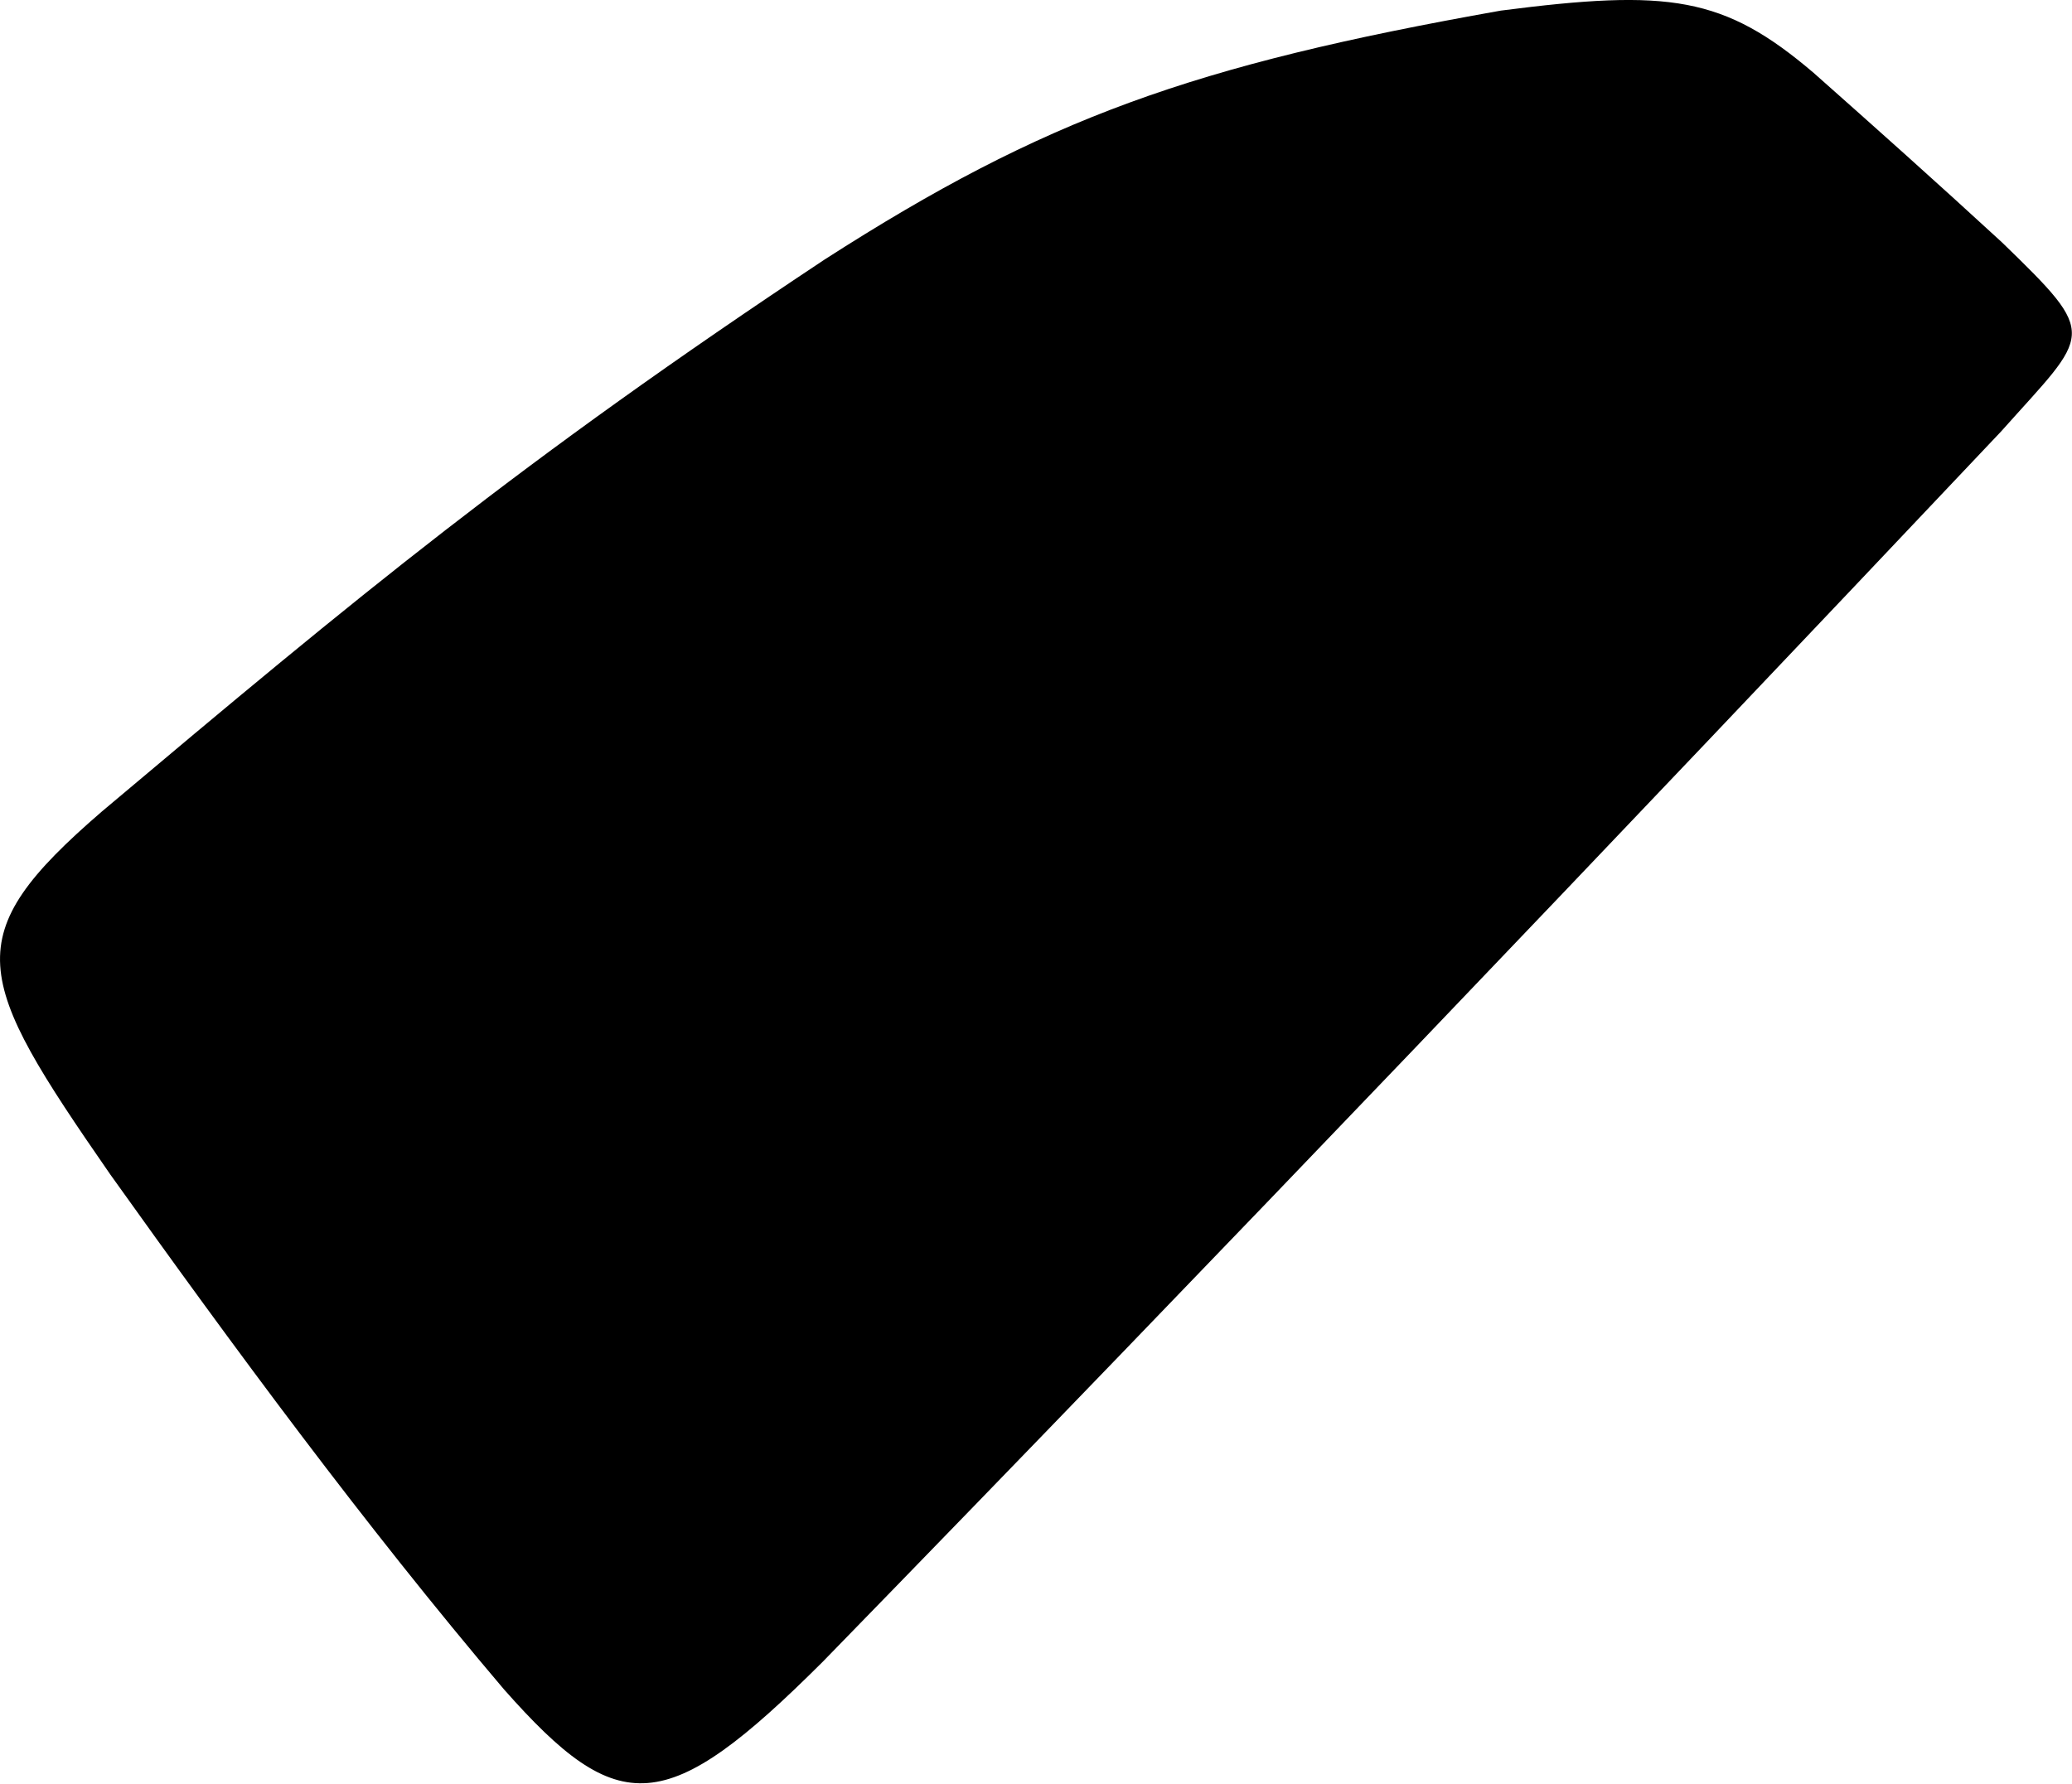
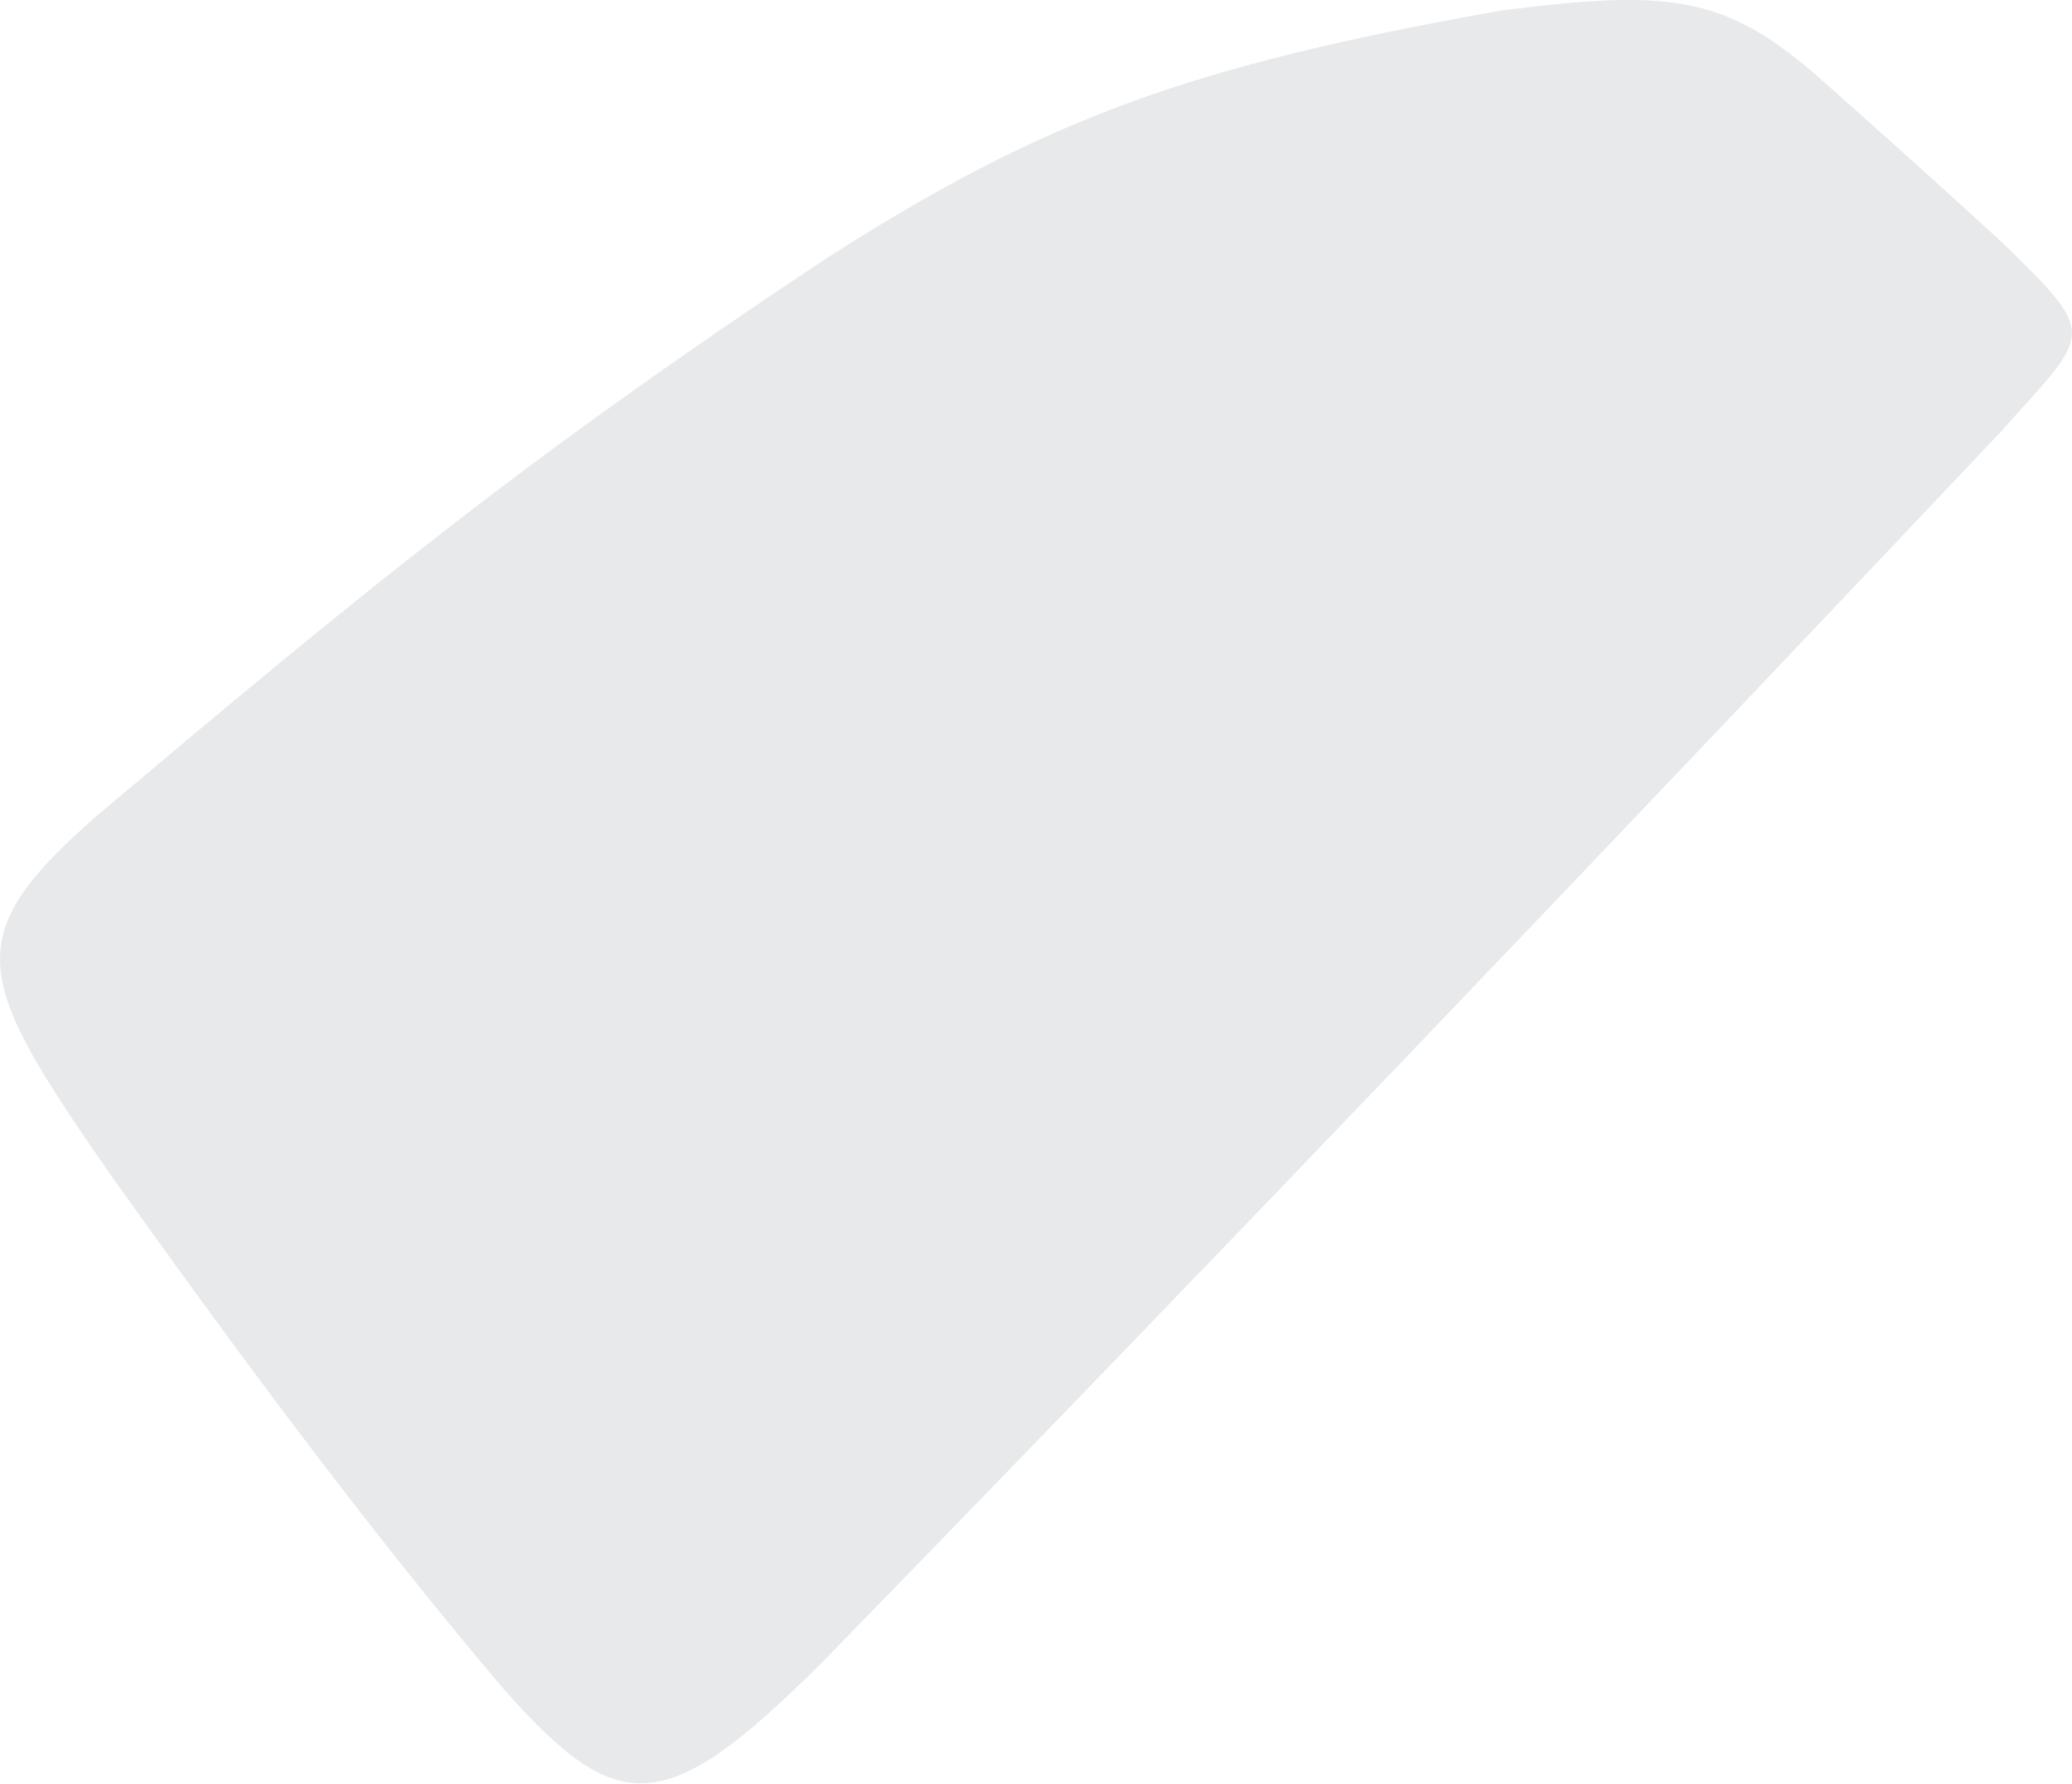
<svg xmlns="http://www.w3.org/2000/svg" viewBox="88.792 12.619 16.42 14.14">
-   <path d="M 89.601 19.05 C 91.634 17.338 92.913 16.278 95.327 14.676 C 97.071 13.556 98.24 13.137 100.686 12.703 C 102.02 12.531 102.452 12.589 103.165 13.197 C 103.659 13.635 104.13 14.055 104.657 14.54 C 105.436 15.295 105.356 15.247 104.65 16.039 C 101.555 19.314 98.451 22.568 95.313 25.79 C 94.071 27.029 93.699 27.043 92.786 26.01 C 91.685 24.713 90.639 23.292 89.665 21.927 C 88.58 20.36 88.448 20.044 89.601 19.05" fill="#000000" />
+   <path d="M 89.601 19.05 C 91.634 17.338 92.913 16.278 95.327 14.676 C 97.071 13.556 98.24 13.137 100.686 12.703 C 102.02 12.531 102.452 12.589 103.165 13.197 C 103.659 13.635 104.13 14.055 104.657 14.54 C 105.436 15.295 105.356 15.247 104.65 16.039 C 101.555 19.314 98.451 22.568 95.313 25.79 C 94.071 27.029 93.699 27.043 92.786 26.01 C 91.685 24.713 90.639 23.292 89.665 21.927 C 88.58 20.36 88.448 20.044 89.601 19.05" fill="#e8e9eb" />
</svg>
